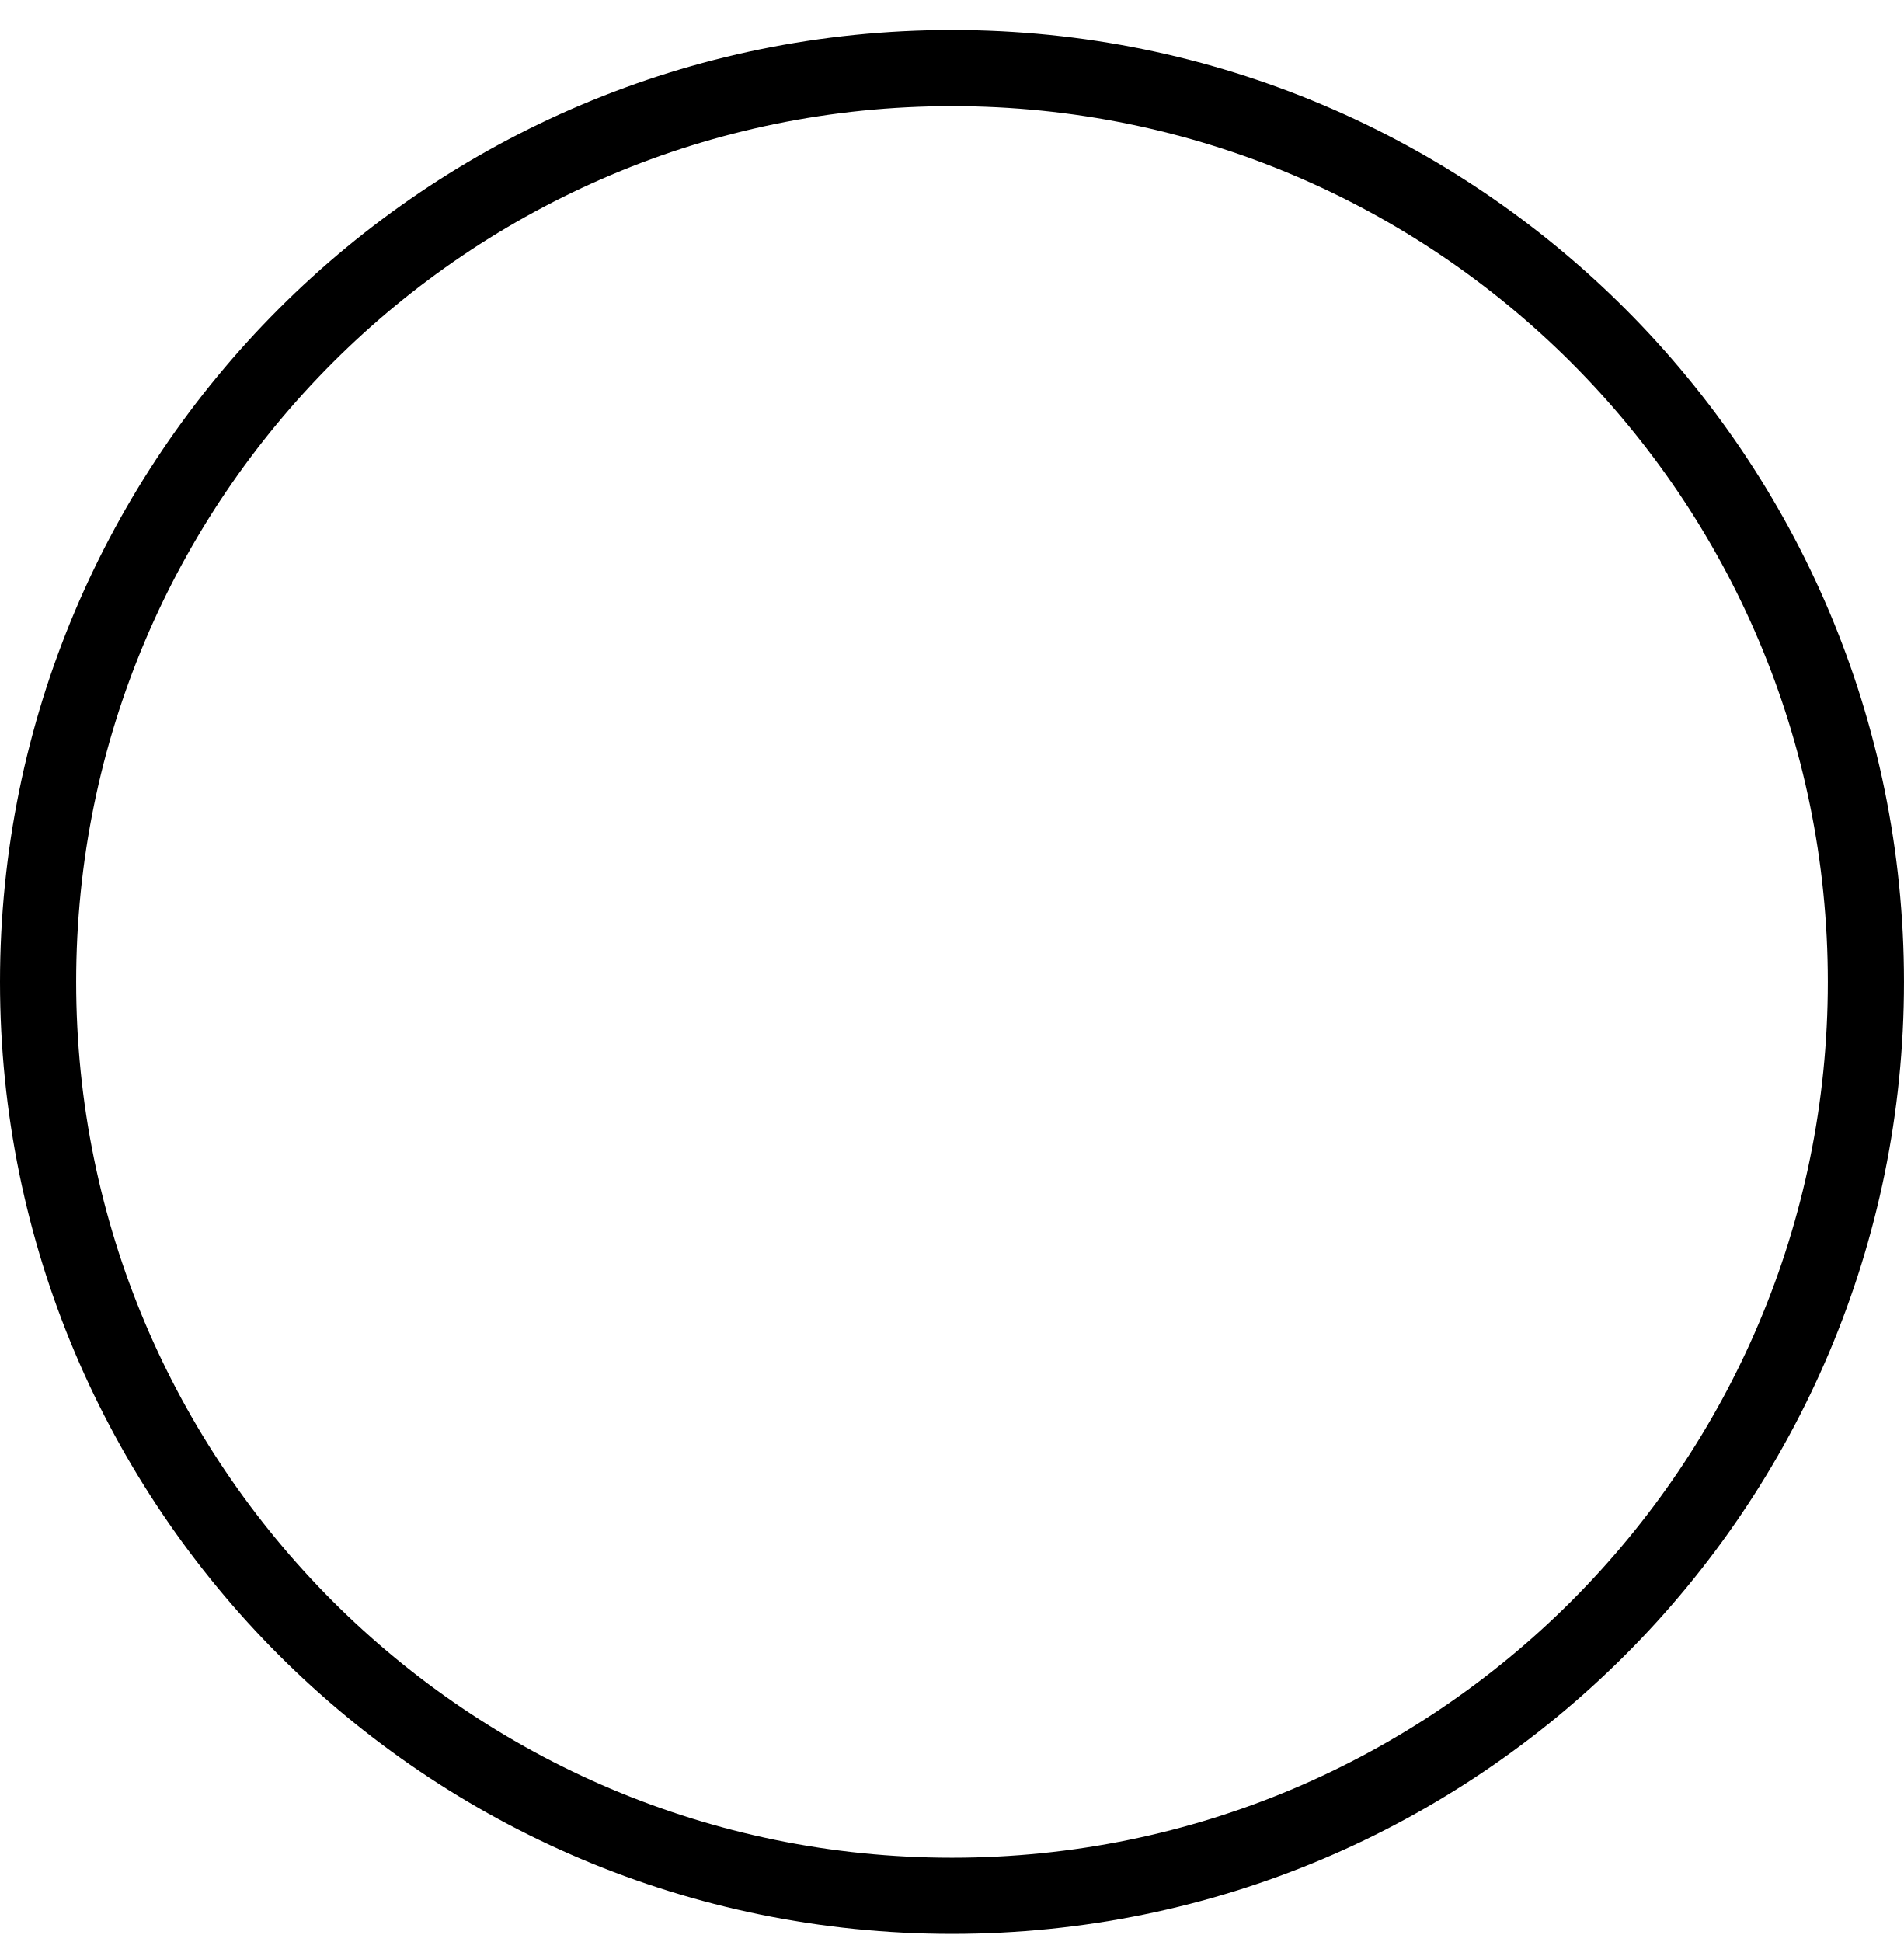
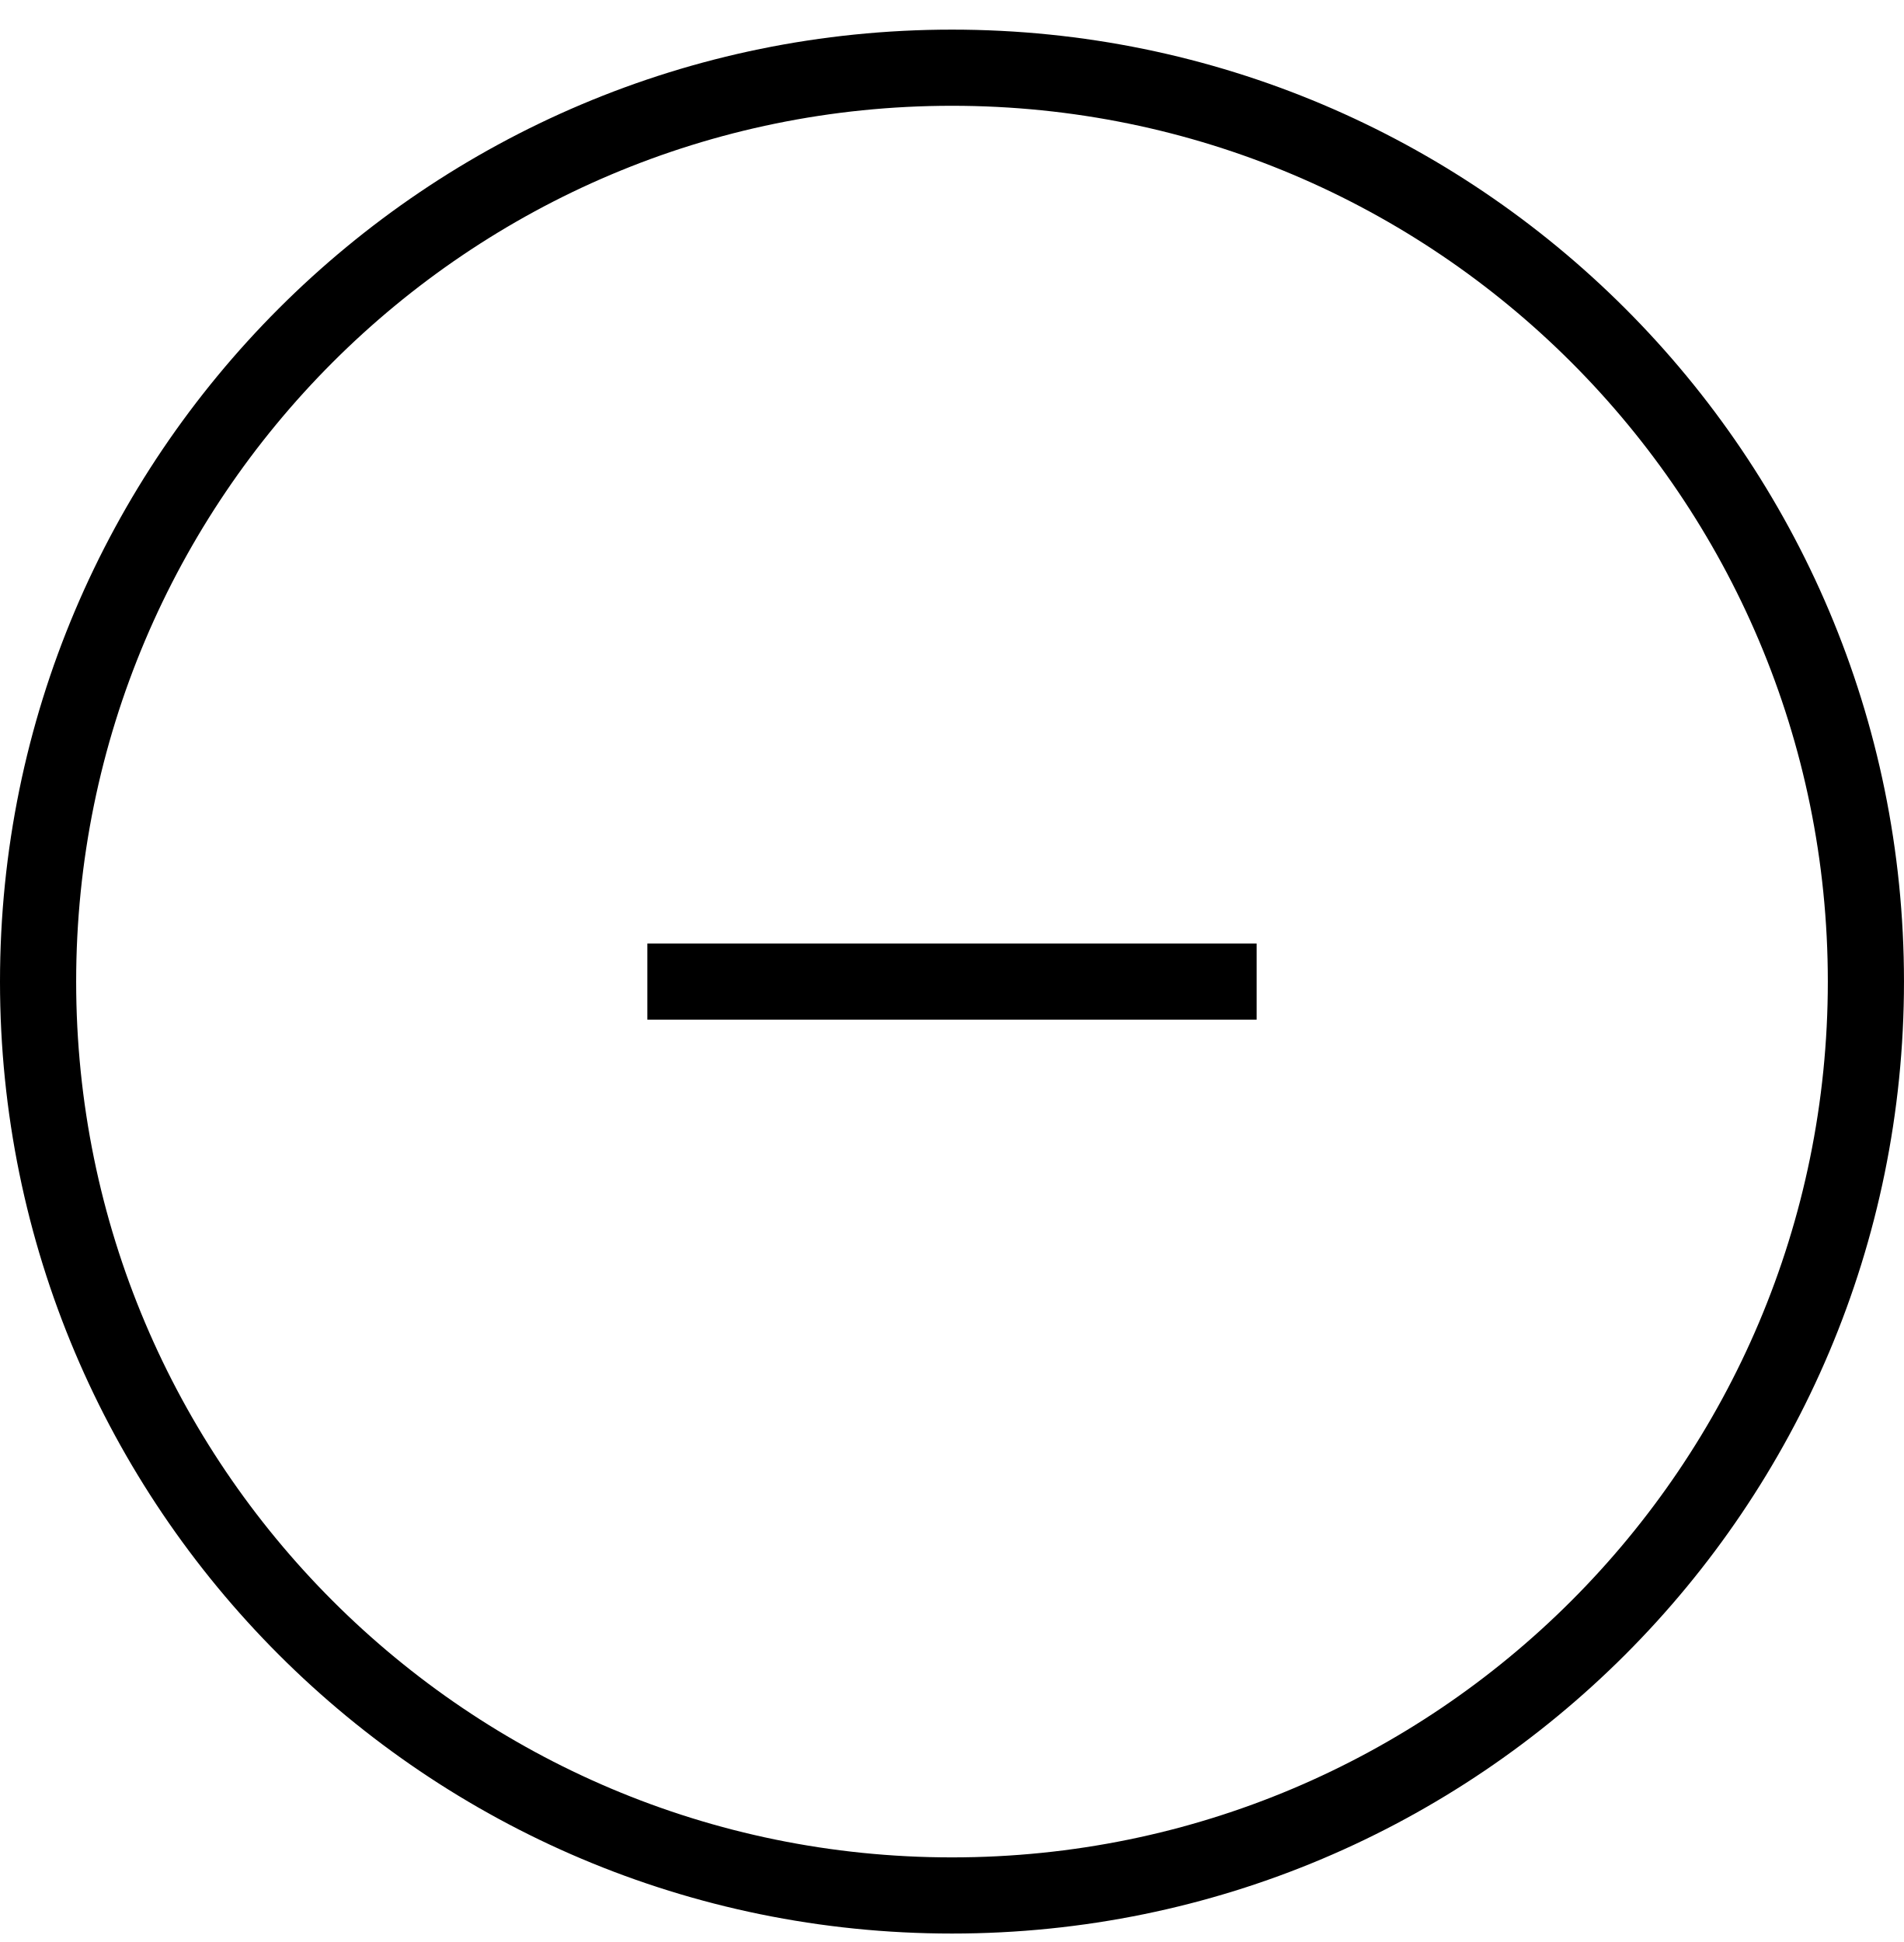
<svg xmlns="http://www.w3.org/2000/svg" width="50" height="51" viewBox="0 0 50 51" fill="none">
-   <path d="M49 25.787C49 39.042 38.255 49.787 25 49.787C11.745 49.787 1 39.042 1 25.787C1 12.532 11.745 1.787 25 1.787C38.255 1.787 49 12.532 49 25.787Z" stroke="black" stroke-width="2" />
+   <path d="M49 25.778C49 39.033 38.255 49.778 25 49.778C11.745 49.778 1 39.033 1 25.778C1 12.523 11.745 1.778 25 1.778C38.255 1.778 49 12.523 49 25.778Z" stroke="black" stroke-width="2" />
+   <path d="M33 24.778H17V26.778H33V24.778Z" fill="black" />
</svg>
